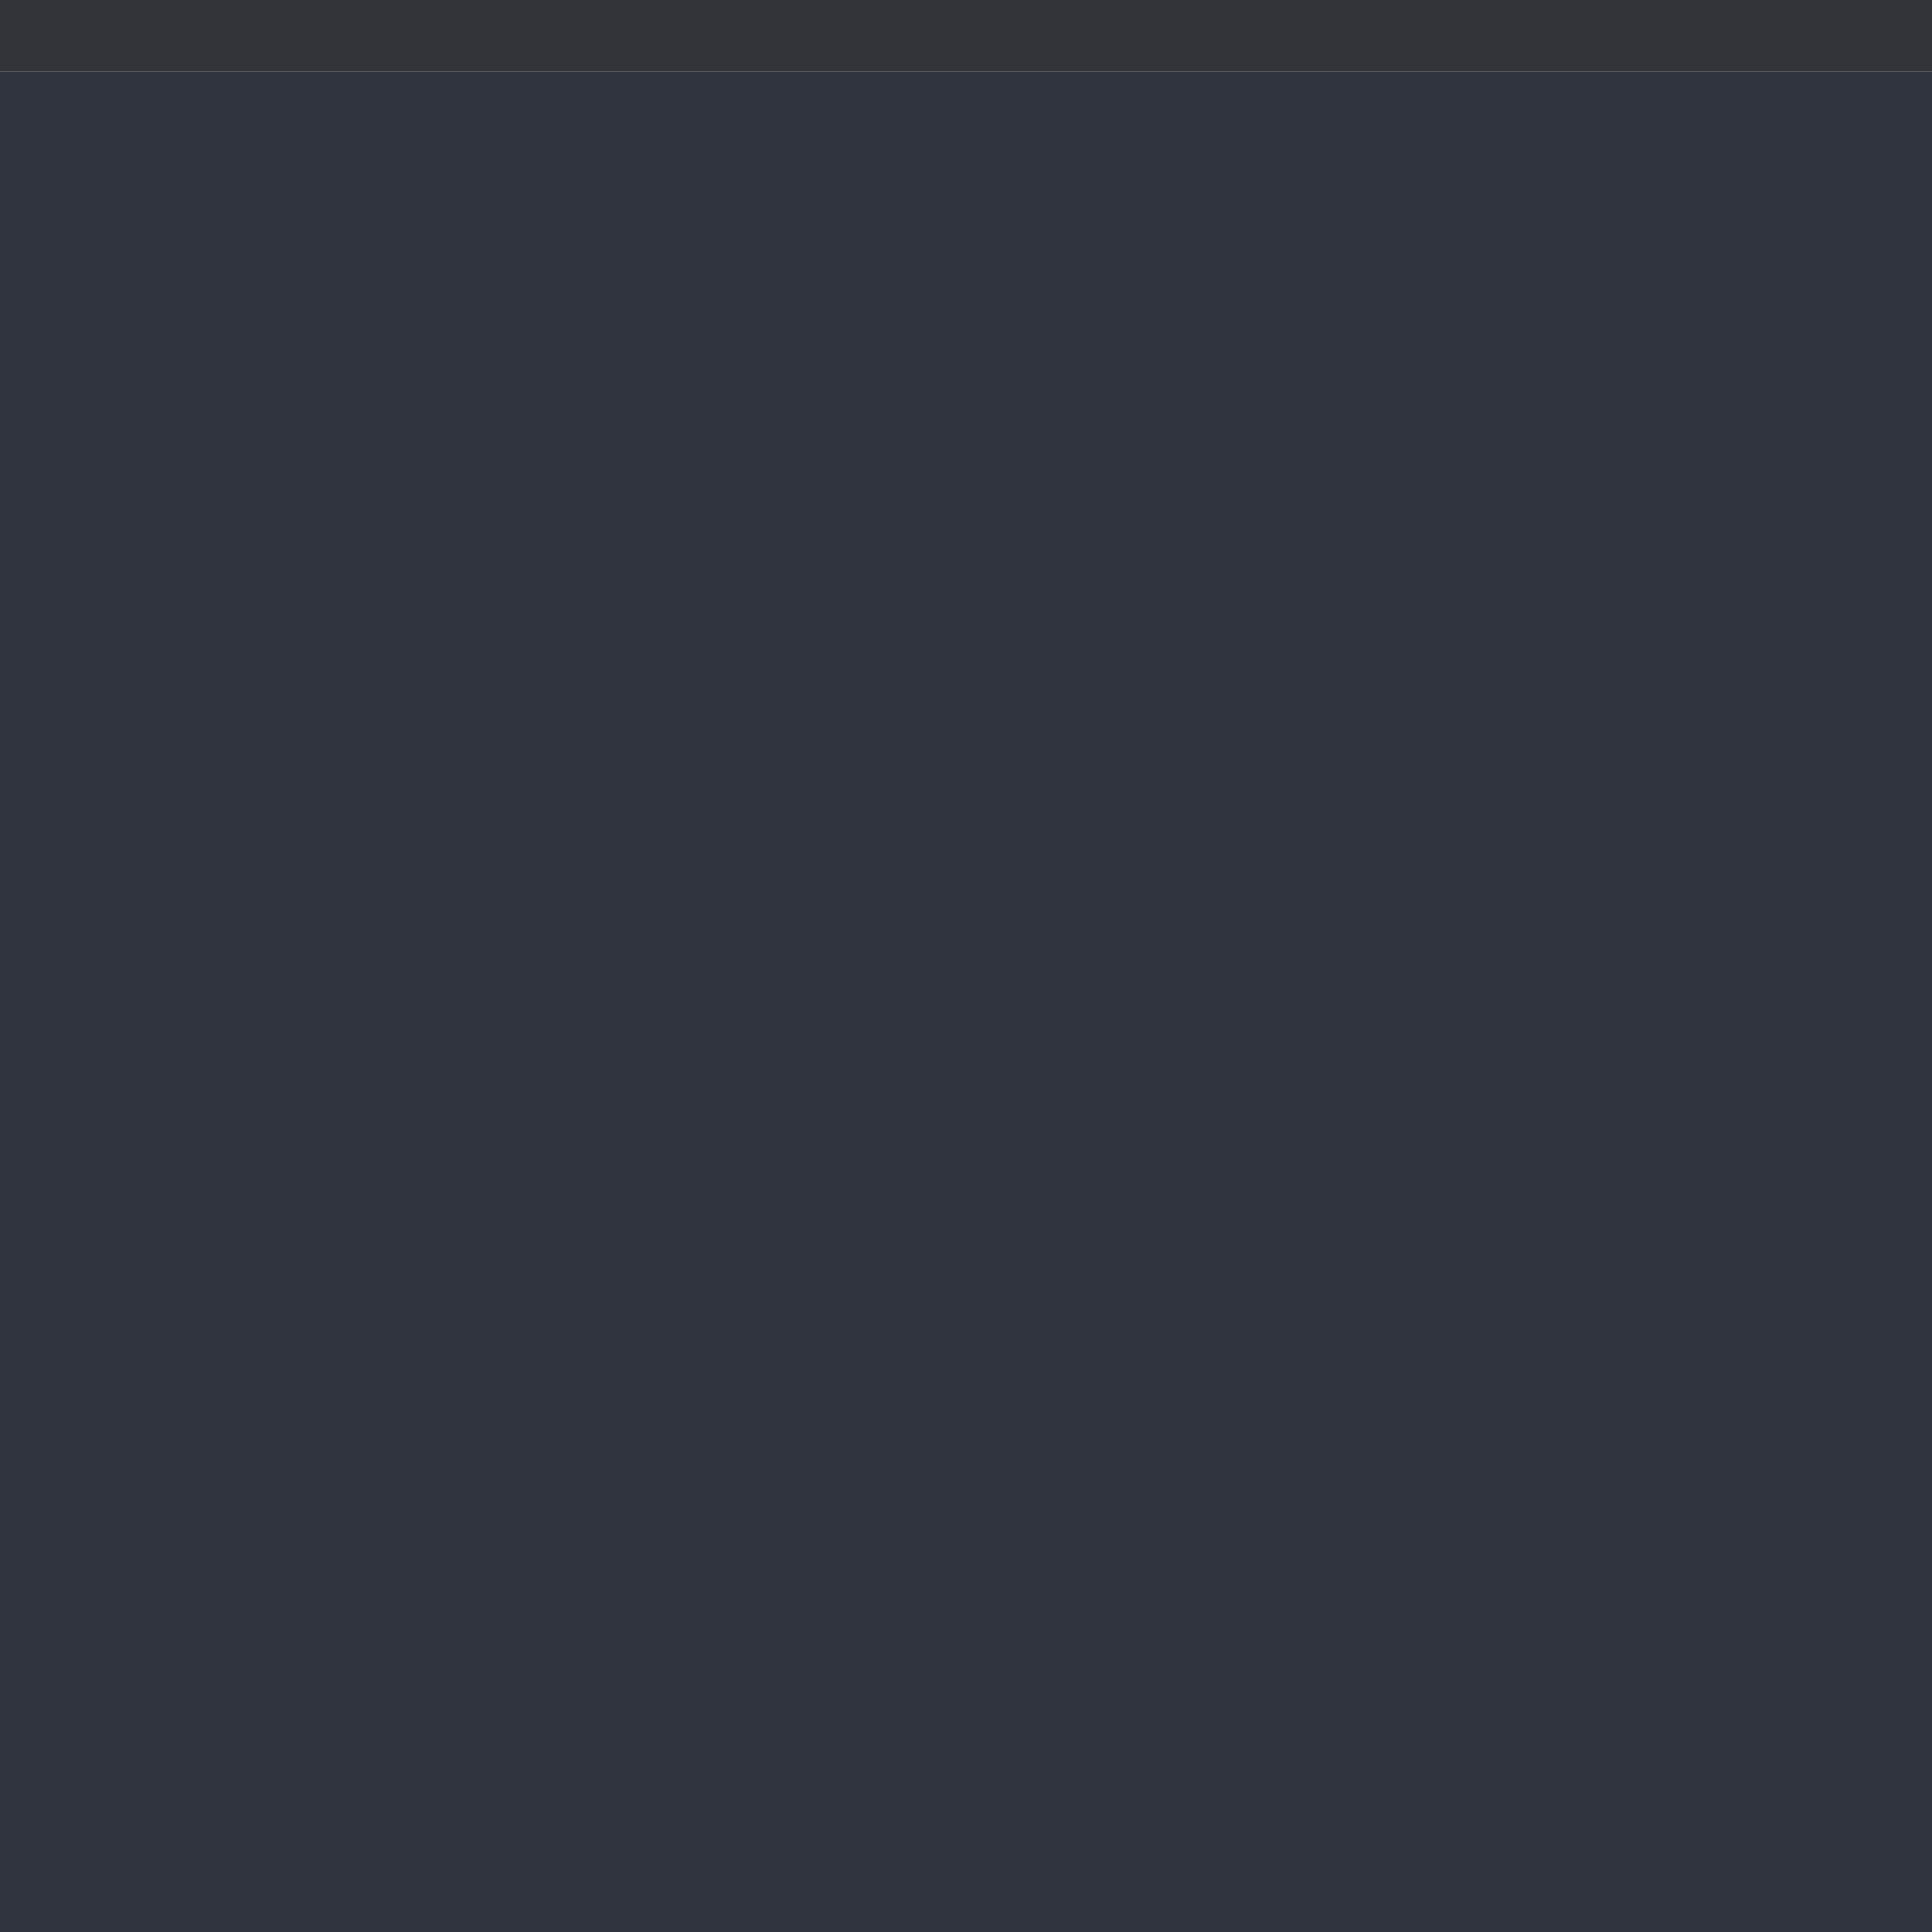
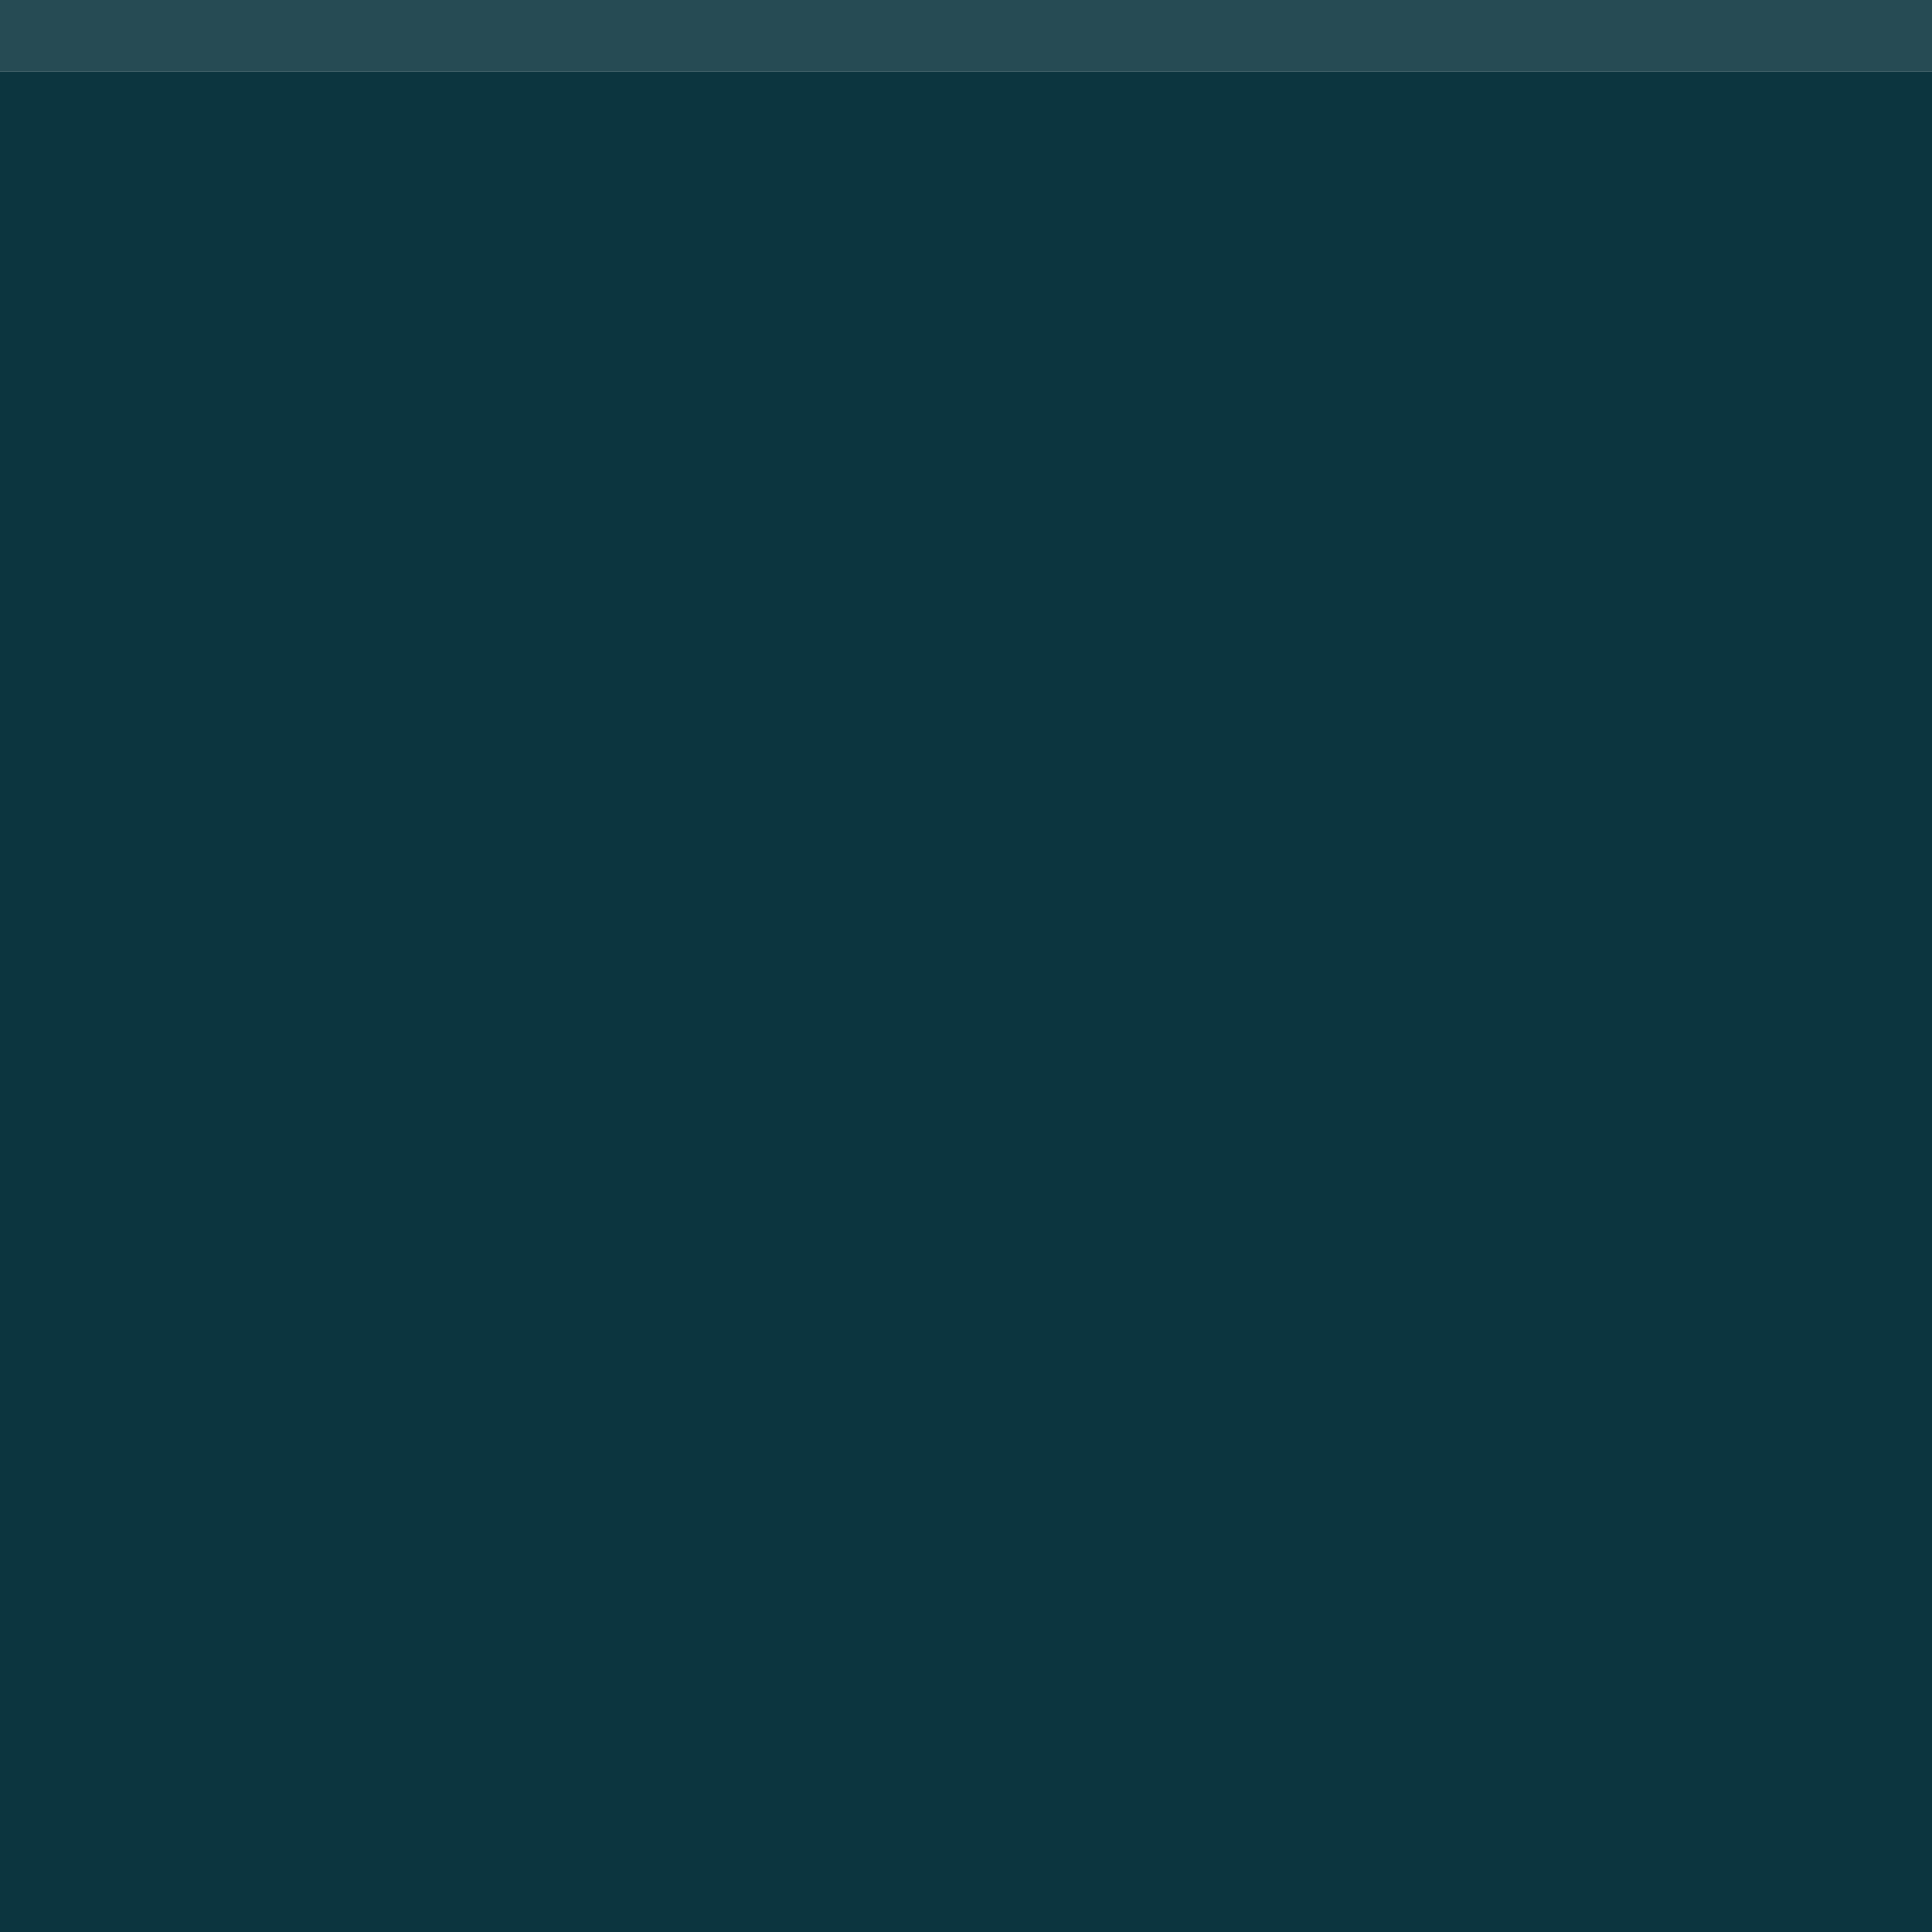
<svg xmlns="http://www.w3.org/2000/svg" width="27" height="27" viewBox="0 0 27 27" id="svg4196" version="1.1">
  <defs id="defs4198" />
  <g id="layer1" transform="translate(0,-1025.362)">
    <g id="g4136" transform="matrix(1,0,0,-1,0,2077.724)">
-       <rect y="1025.362" x="0" height="26" width="27" id="rect4713" style="display:inline;opacity:0.95;fill:#252a35;fill-opacity:1;stroke:none;stroke-width:2;stroke-linecap:round;stroke-linejoin:miter;stroke-miterlimit:4;stroke-dasharray:none;stroke-dashoffset:0;stroke-opacity:1" />
-       <rect y="1051.362" x="0" height="1" width="27" id="rect4713-4" style="display:inline;opacity:0.85;fill:#0f1116;fill-opacity:1;stroke:none;stroke-width:2;stroke-linecap:round;stroke-linejoin:miter;stroke-miterlimit:4;stroke-dasharray:none;stroke-dashoffset:0;stroke-opacity:1" />
+       <rect y="1025.362" x="0" height="26" width="27" id="rect4713" style="display:inline;opacity:0.95;fill:#002b36;fill-opacity:1;stroke:none;stroke-width:2;stroke-linecap:round;stroke-linejoin:miter;stroke-miterlimit:4;stroke-dasharray:none;stroke-dashoffset:0;stroke-opacity:1" />
+       <rect y="1051.362" x="0" height="1" width="27" id="rect4713-4" style="display:inline;opacity:0.85;fill:#002b36;fill-opacity:1;stroke:none;stroke-width:2;stroke-linecap:round;stroke-linejoin:miter;stroke-miterlimit:4;stroke-dasharray:none;stroke-dashoffset:0;stroke-opacity:1" />
    </g>
  </g>
</svg>
